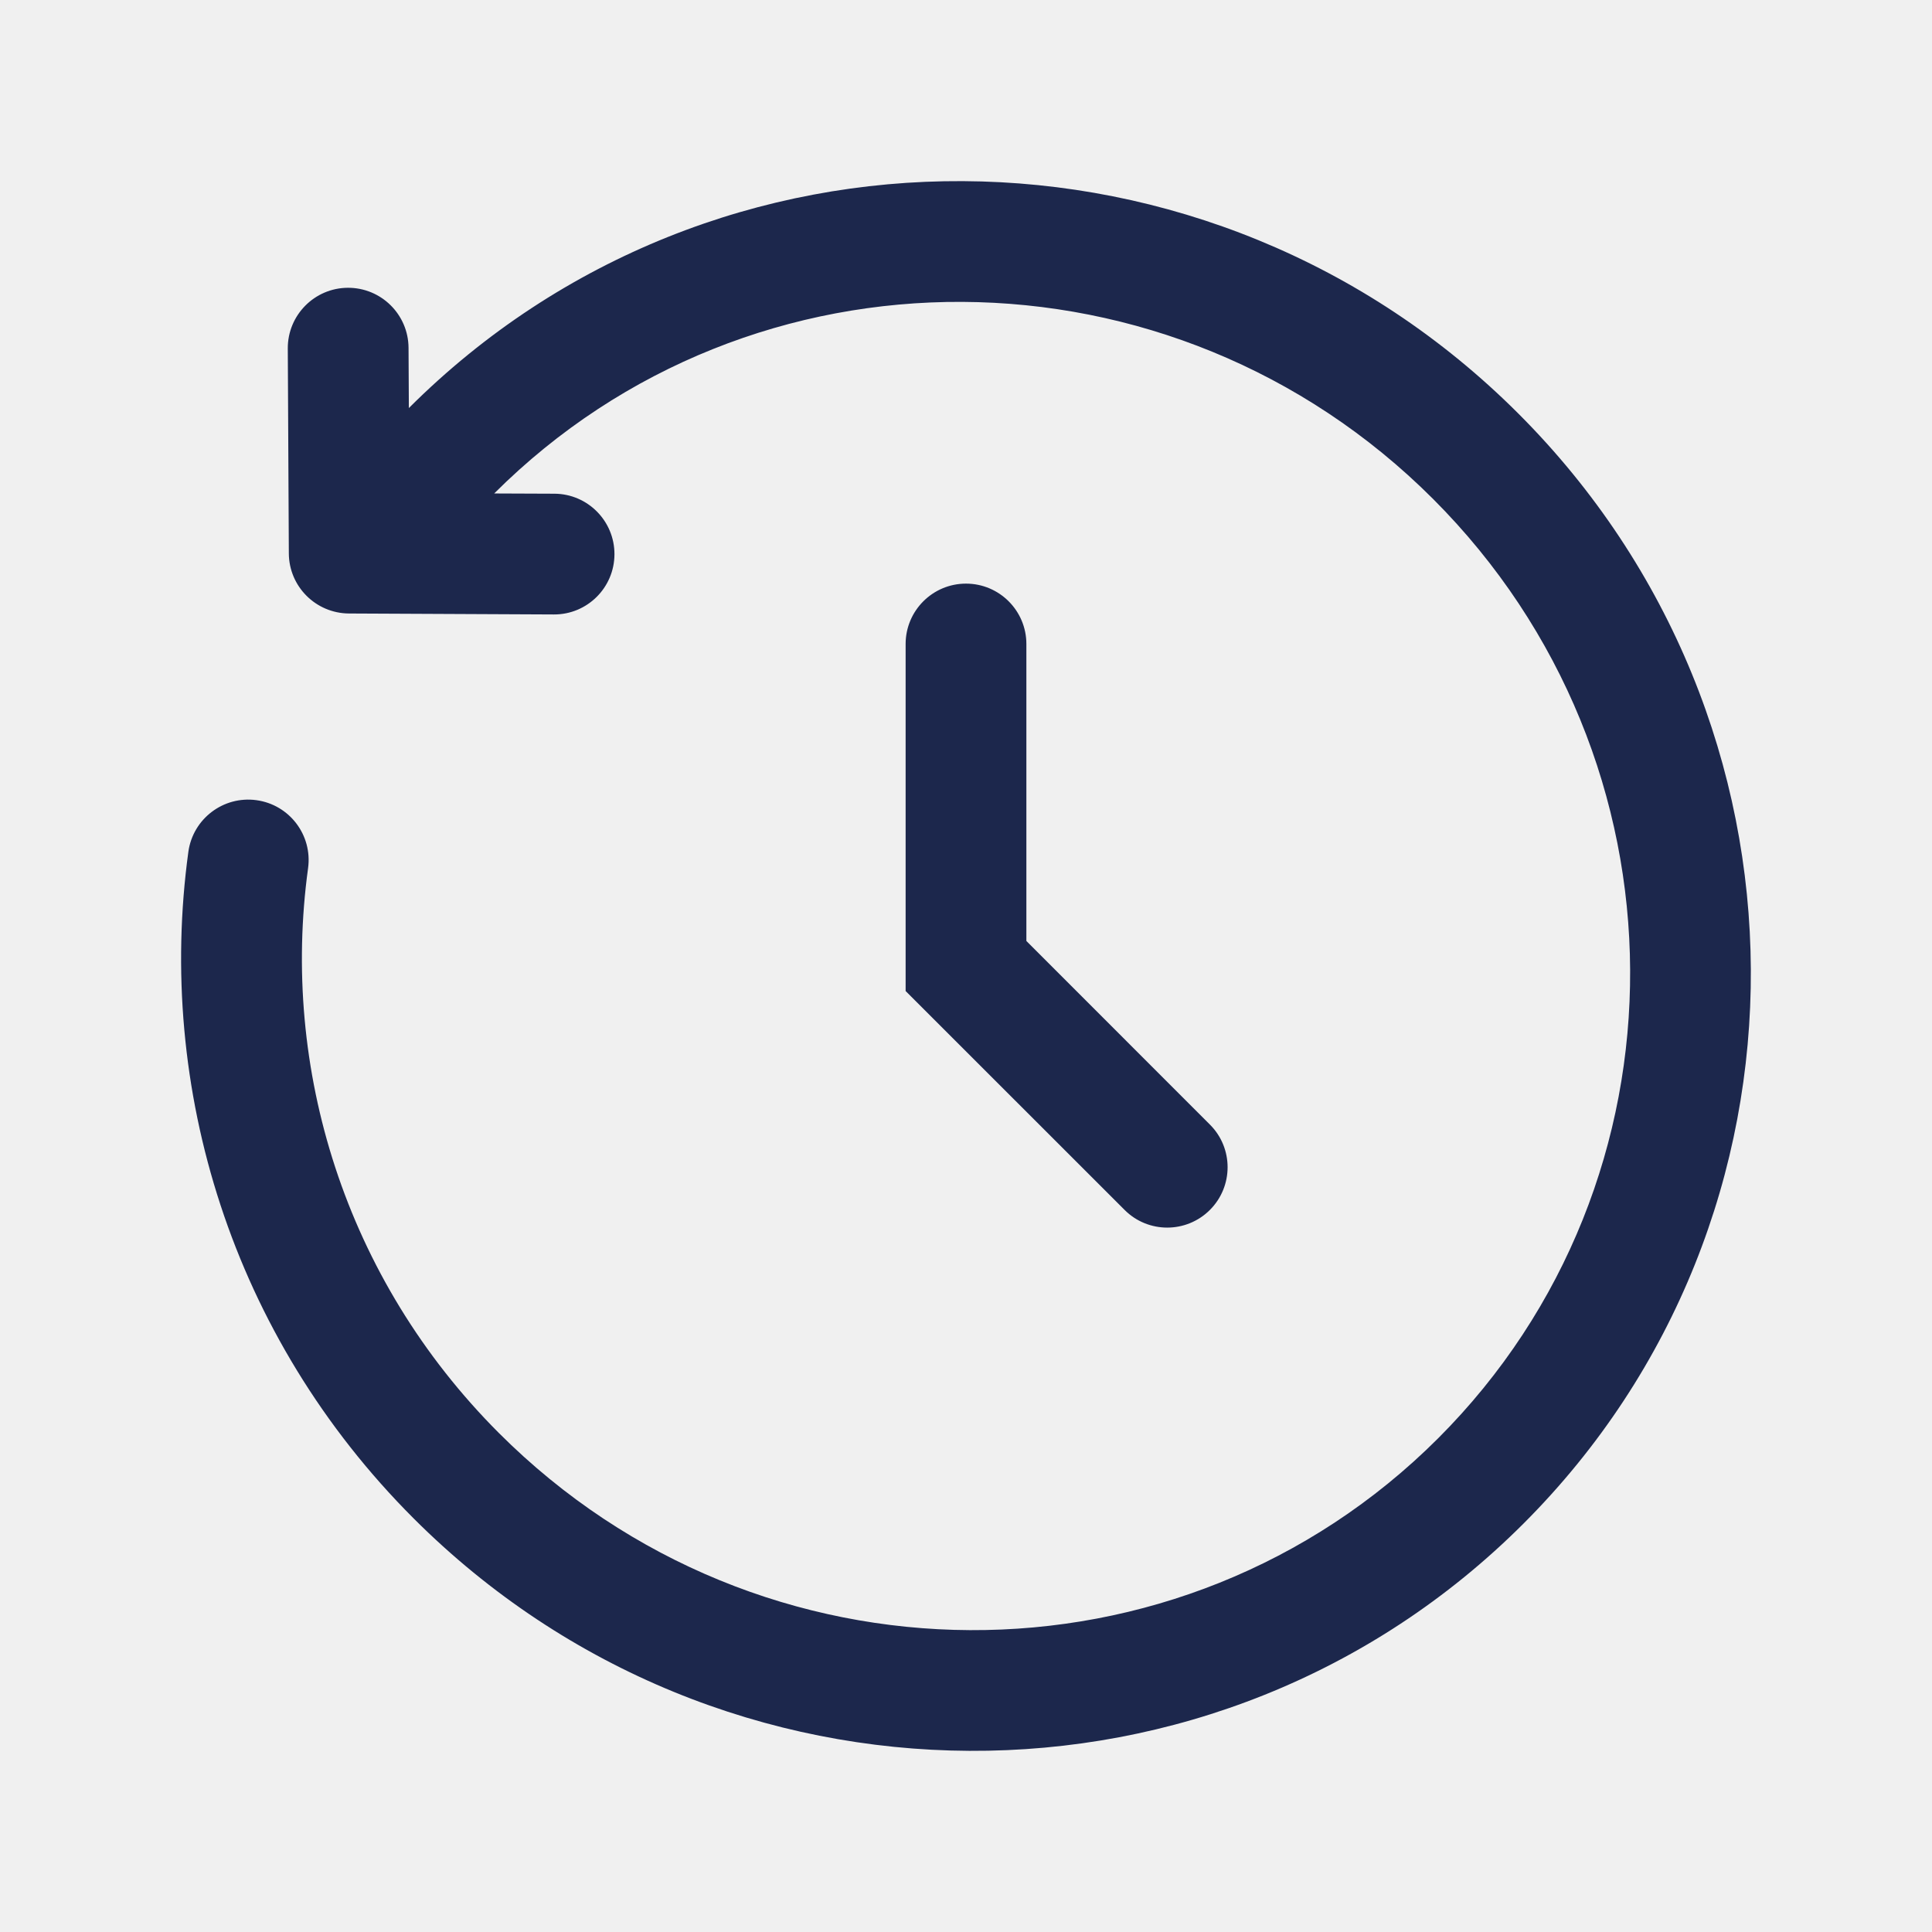
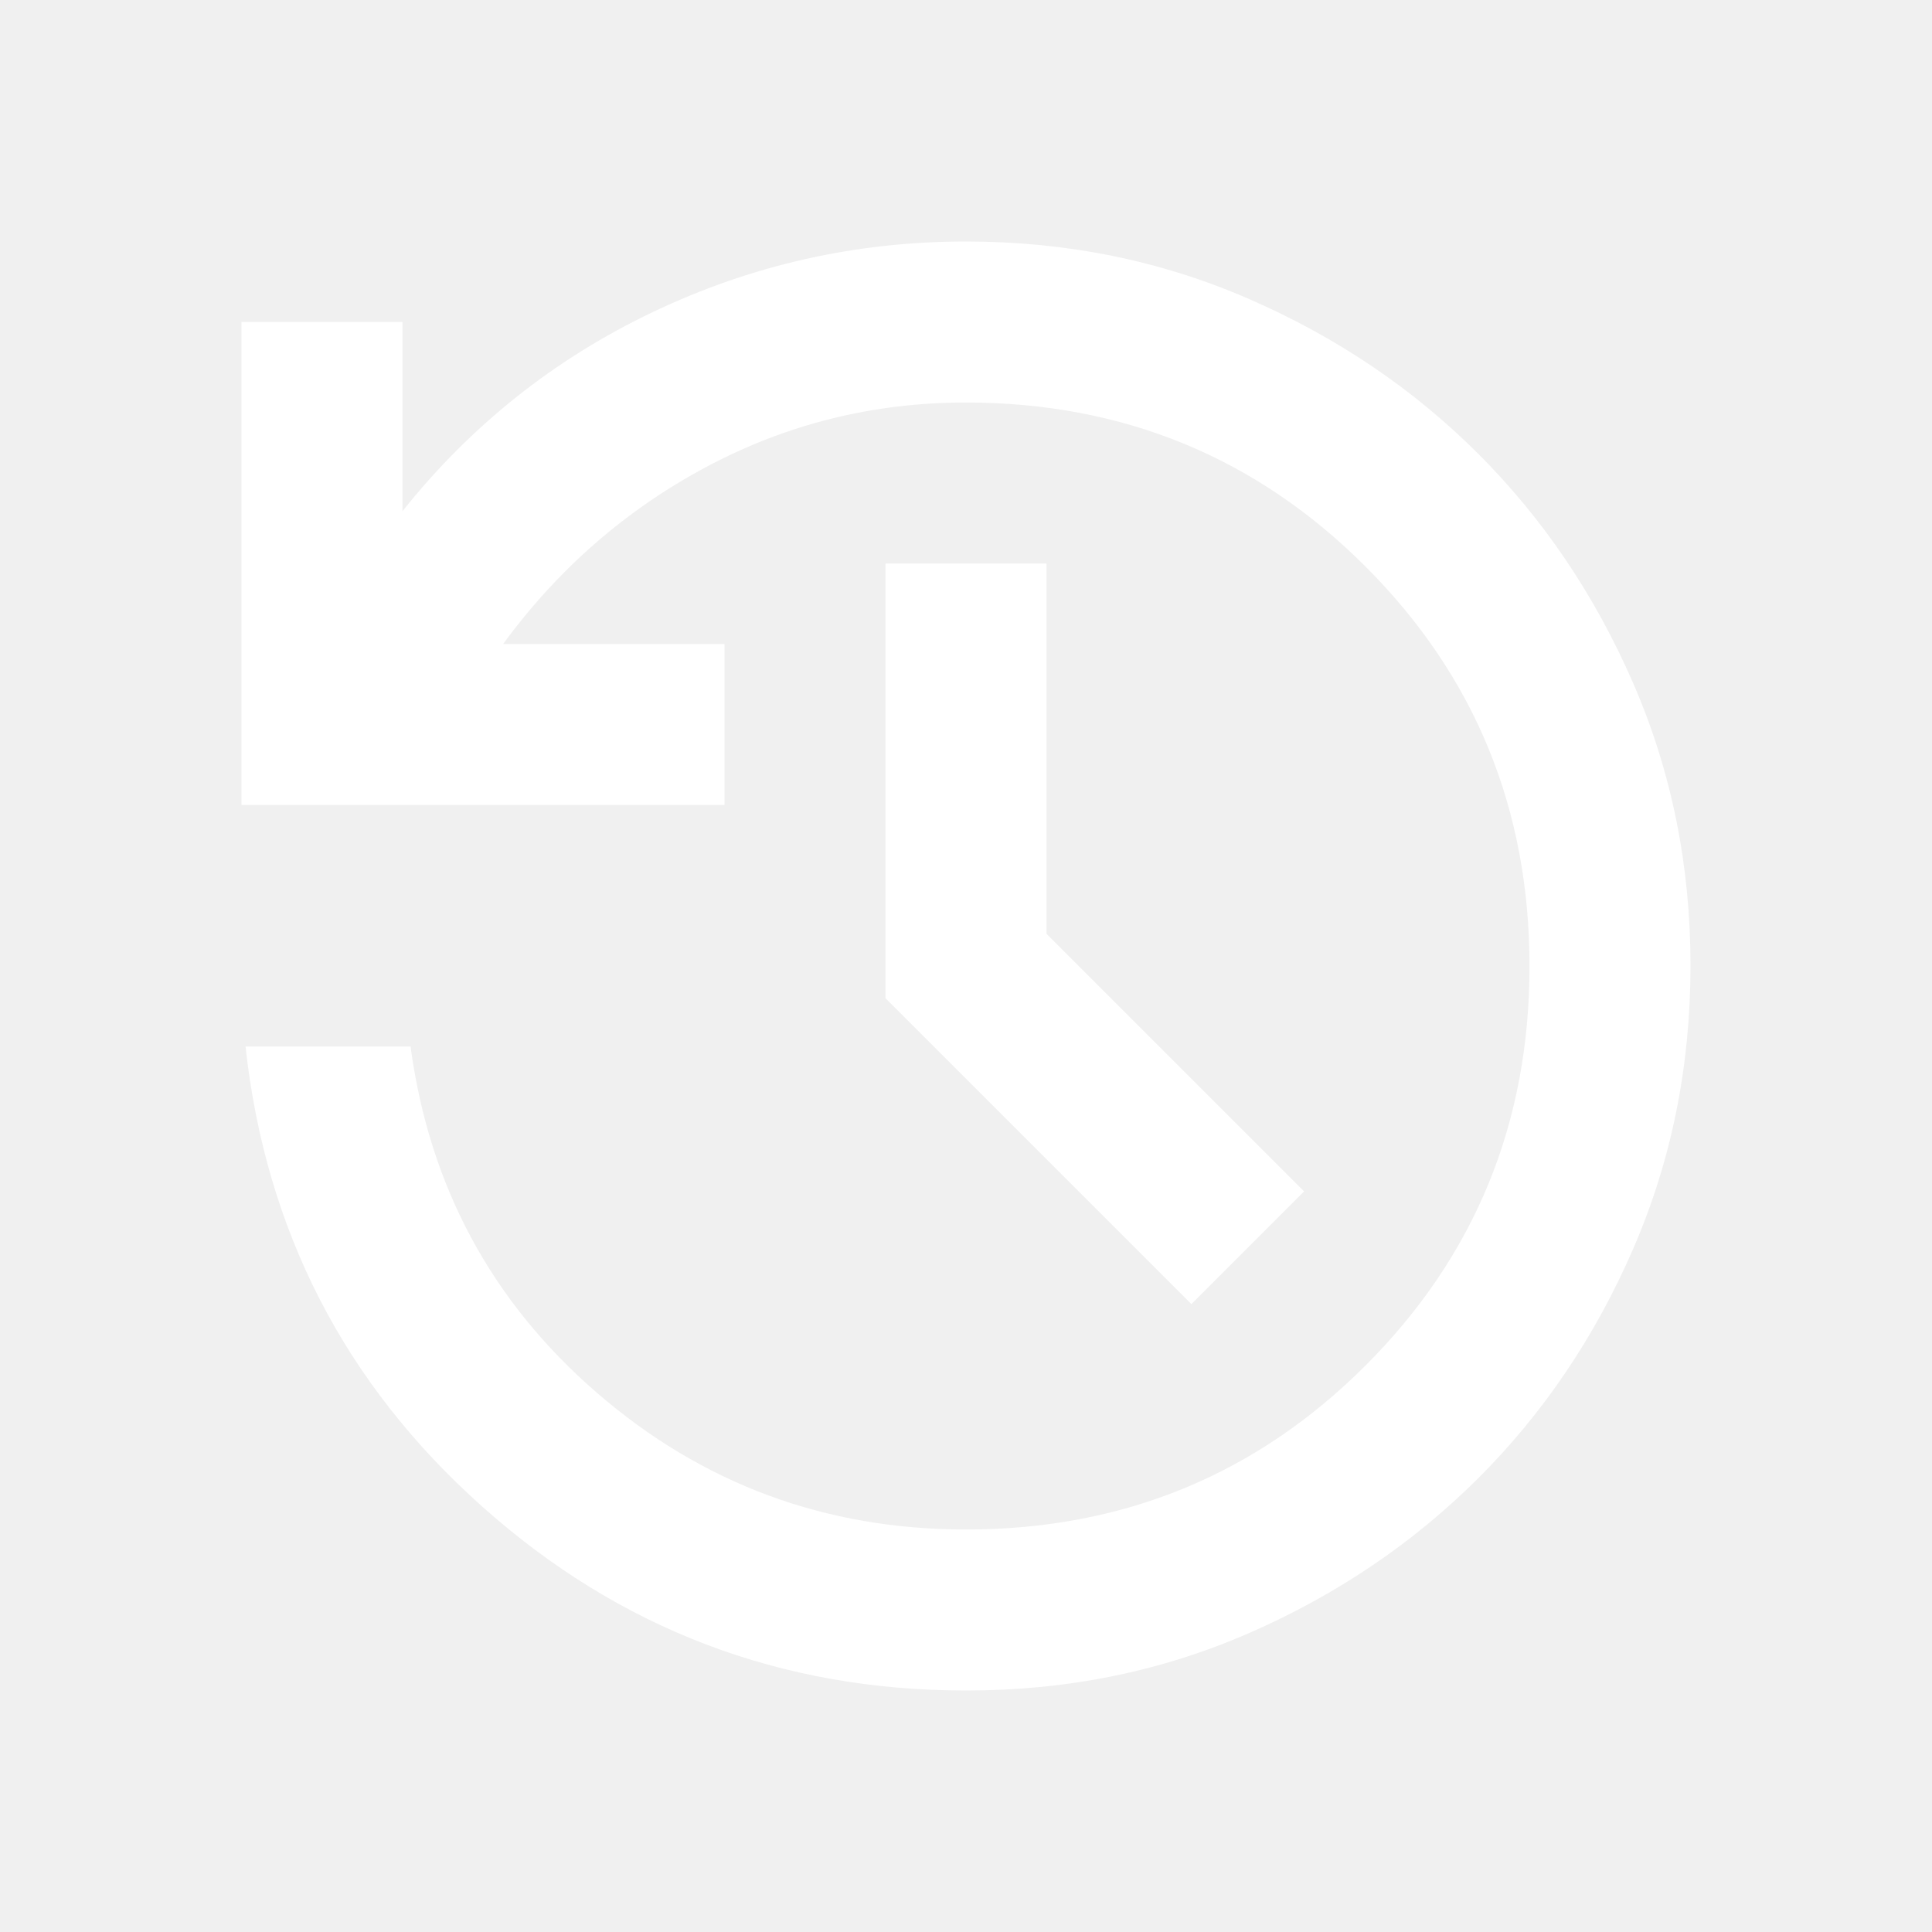
- <svg xmlns="http://www.w3.org/2000/svg" width="800px" height="800px" viewBox="0 0 24 24" fill="none">
-   <path fill-rule="evenodd" clip-rule="evenodd" d="M5.079 5.069C8.874 1.279 15.044 1.319 18.862 5.138C22.682 8.958 22.721 15.131 18.926 18.926C15.131 22.721 8.958 22.682 5.138 18.862C2.874 16.598 1.939 13.51 2.34 10.581C2.397 10.171 2.775 9.884 3.185 9.94C3.596 9.996 3.883 10.374 3.827 10.785C3.487 13.265 4.278 15.881 6.198 17.802C9.443 21.046 14.666 21.065 17.866 17.866C21.065 14.666 21.046 9.443 17.802 6.198C14.559 2.956 9.339 2.935 6.139 6.13L6.887 6.133C7.301 6.135 7.635 6.473 7.633 6.887C7.631 7.301 7.294 7.635 6.88 7.633L4.334 7.621C3.923 7.618 3.59 7.286 3.588 6.874L3.575 4.329C3.573 3.915 3.907 3.577 4.321 3.575C4.735 3.573 5.073 3.907 5.075 4.321L5.079 5.069ZM12 7.25C12.414 7.25 12.75 7.586 12.75 8V11.689L15.03 13.97C15.323 14.262 15.323 14.737 15.03 15.03C14.737 15.323 14.262 15.323 13.97 15.03L11.25 12.311V8C11.25 7.586 11.586 7.25 12 7.25Z" fill="#1C274C" />
+ <svg xmlns="http://www.w3.org/2000/svg" width="1em" height="1em" viewBox="0 0 24 24">
+   <path fill="white" d="M12 21q-3.45 0-6.012-2.287T3.05 13H5.1q.35 2.6 2.313 4.3T12 19q2.925 0 4.963-2.037T19 12t-2.037-4.962T12 5q-1.725 0-3.225.8T6.25 8H9v2H3V4h2v2.35q1.275-1.6 3.113-2.475T12 3q1.875 0 3.513.713t2.85 1.924t1.925 2.85T21 12t-.712 3.513t-1.925 2.85t-2.85 1.925T12 21m2.8-4.8L11 12.4V7h2v4.6l3.2 3.2z" />
</svg>
